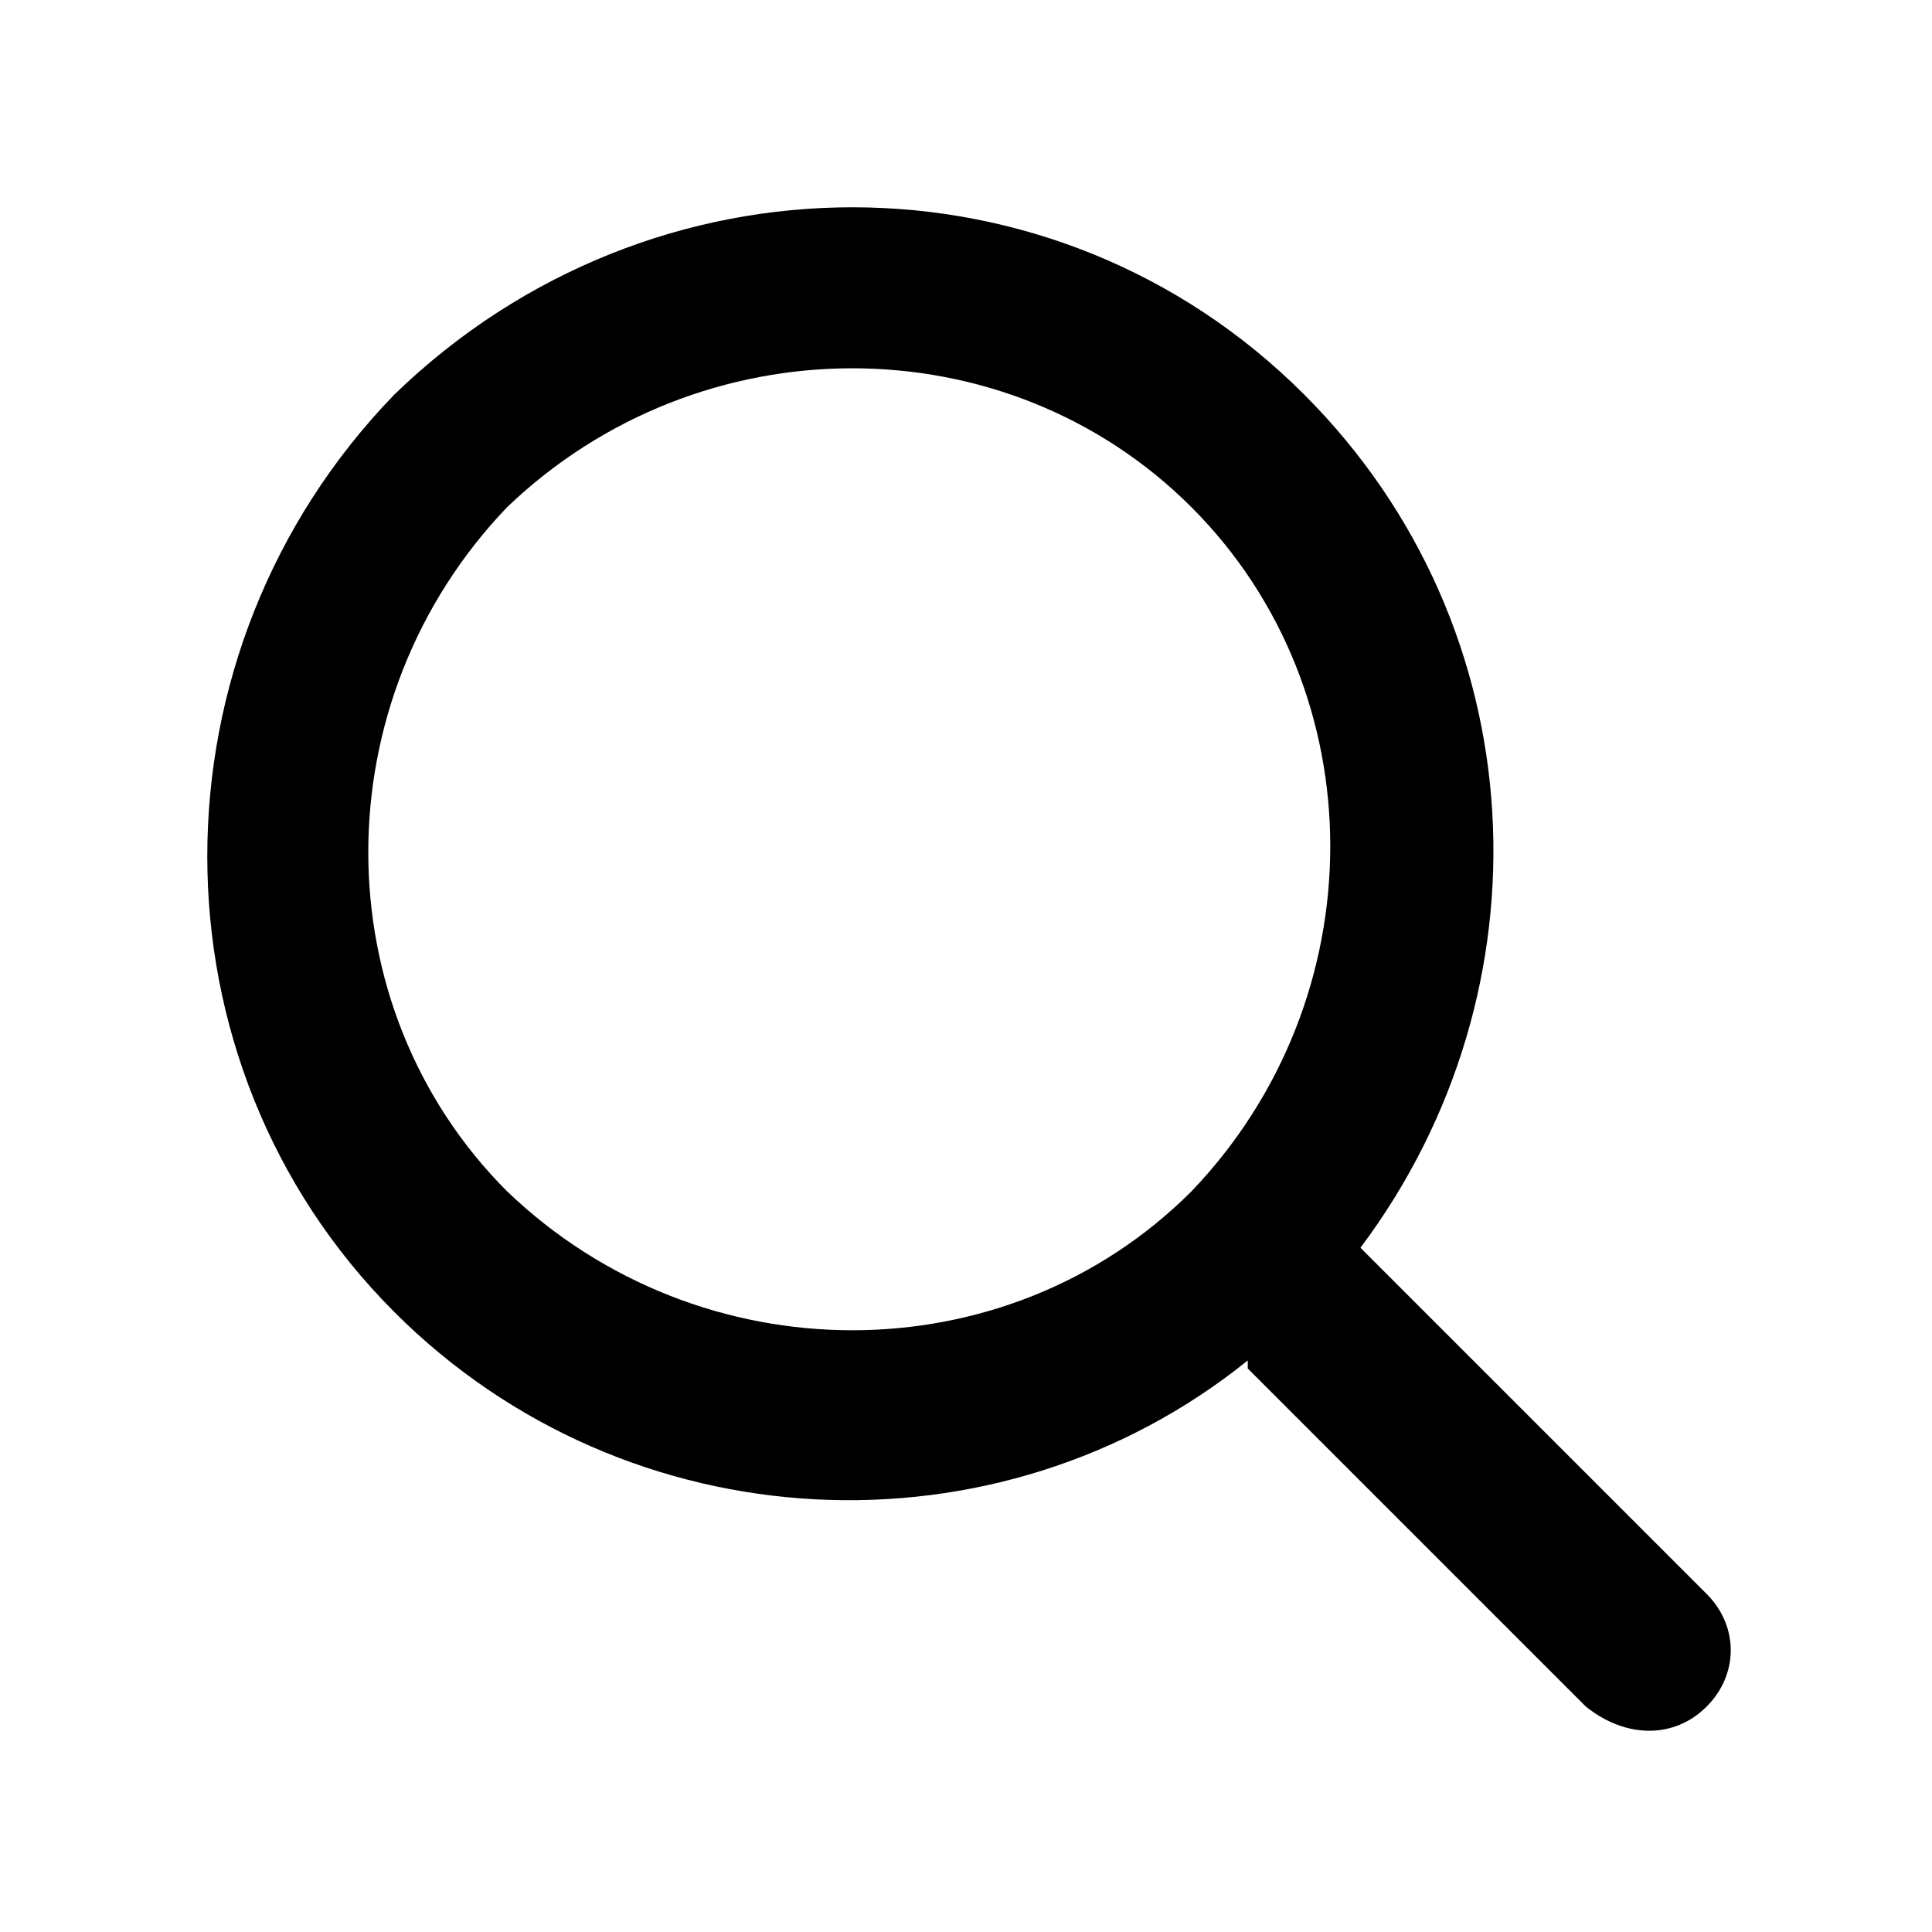
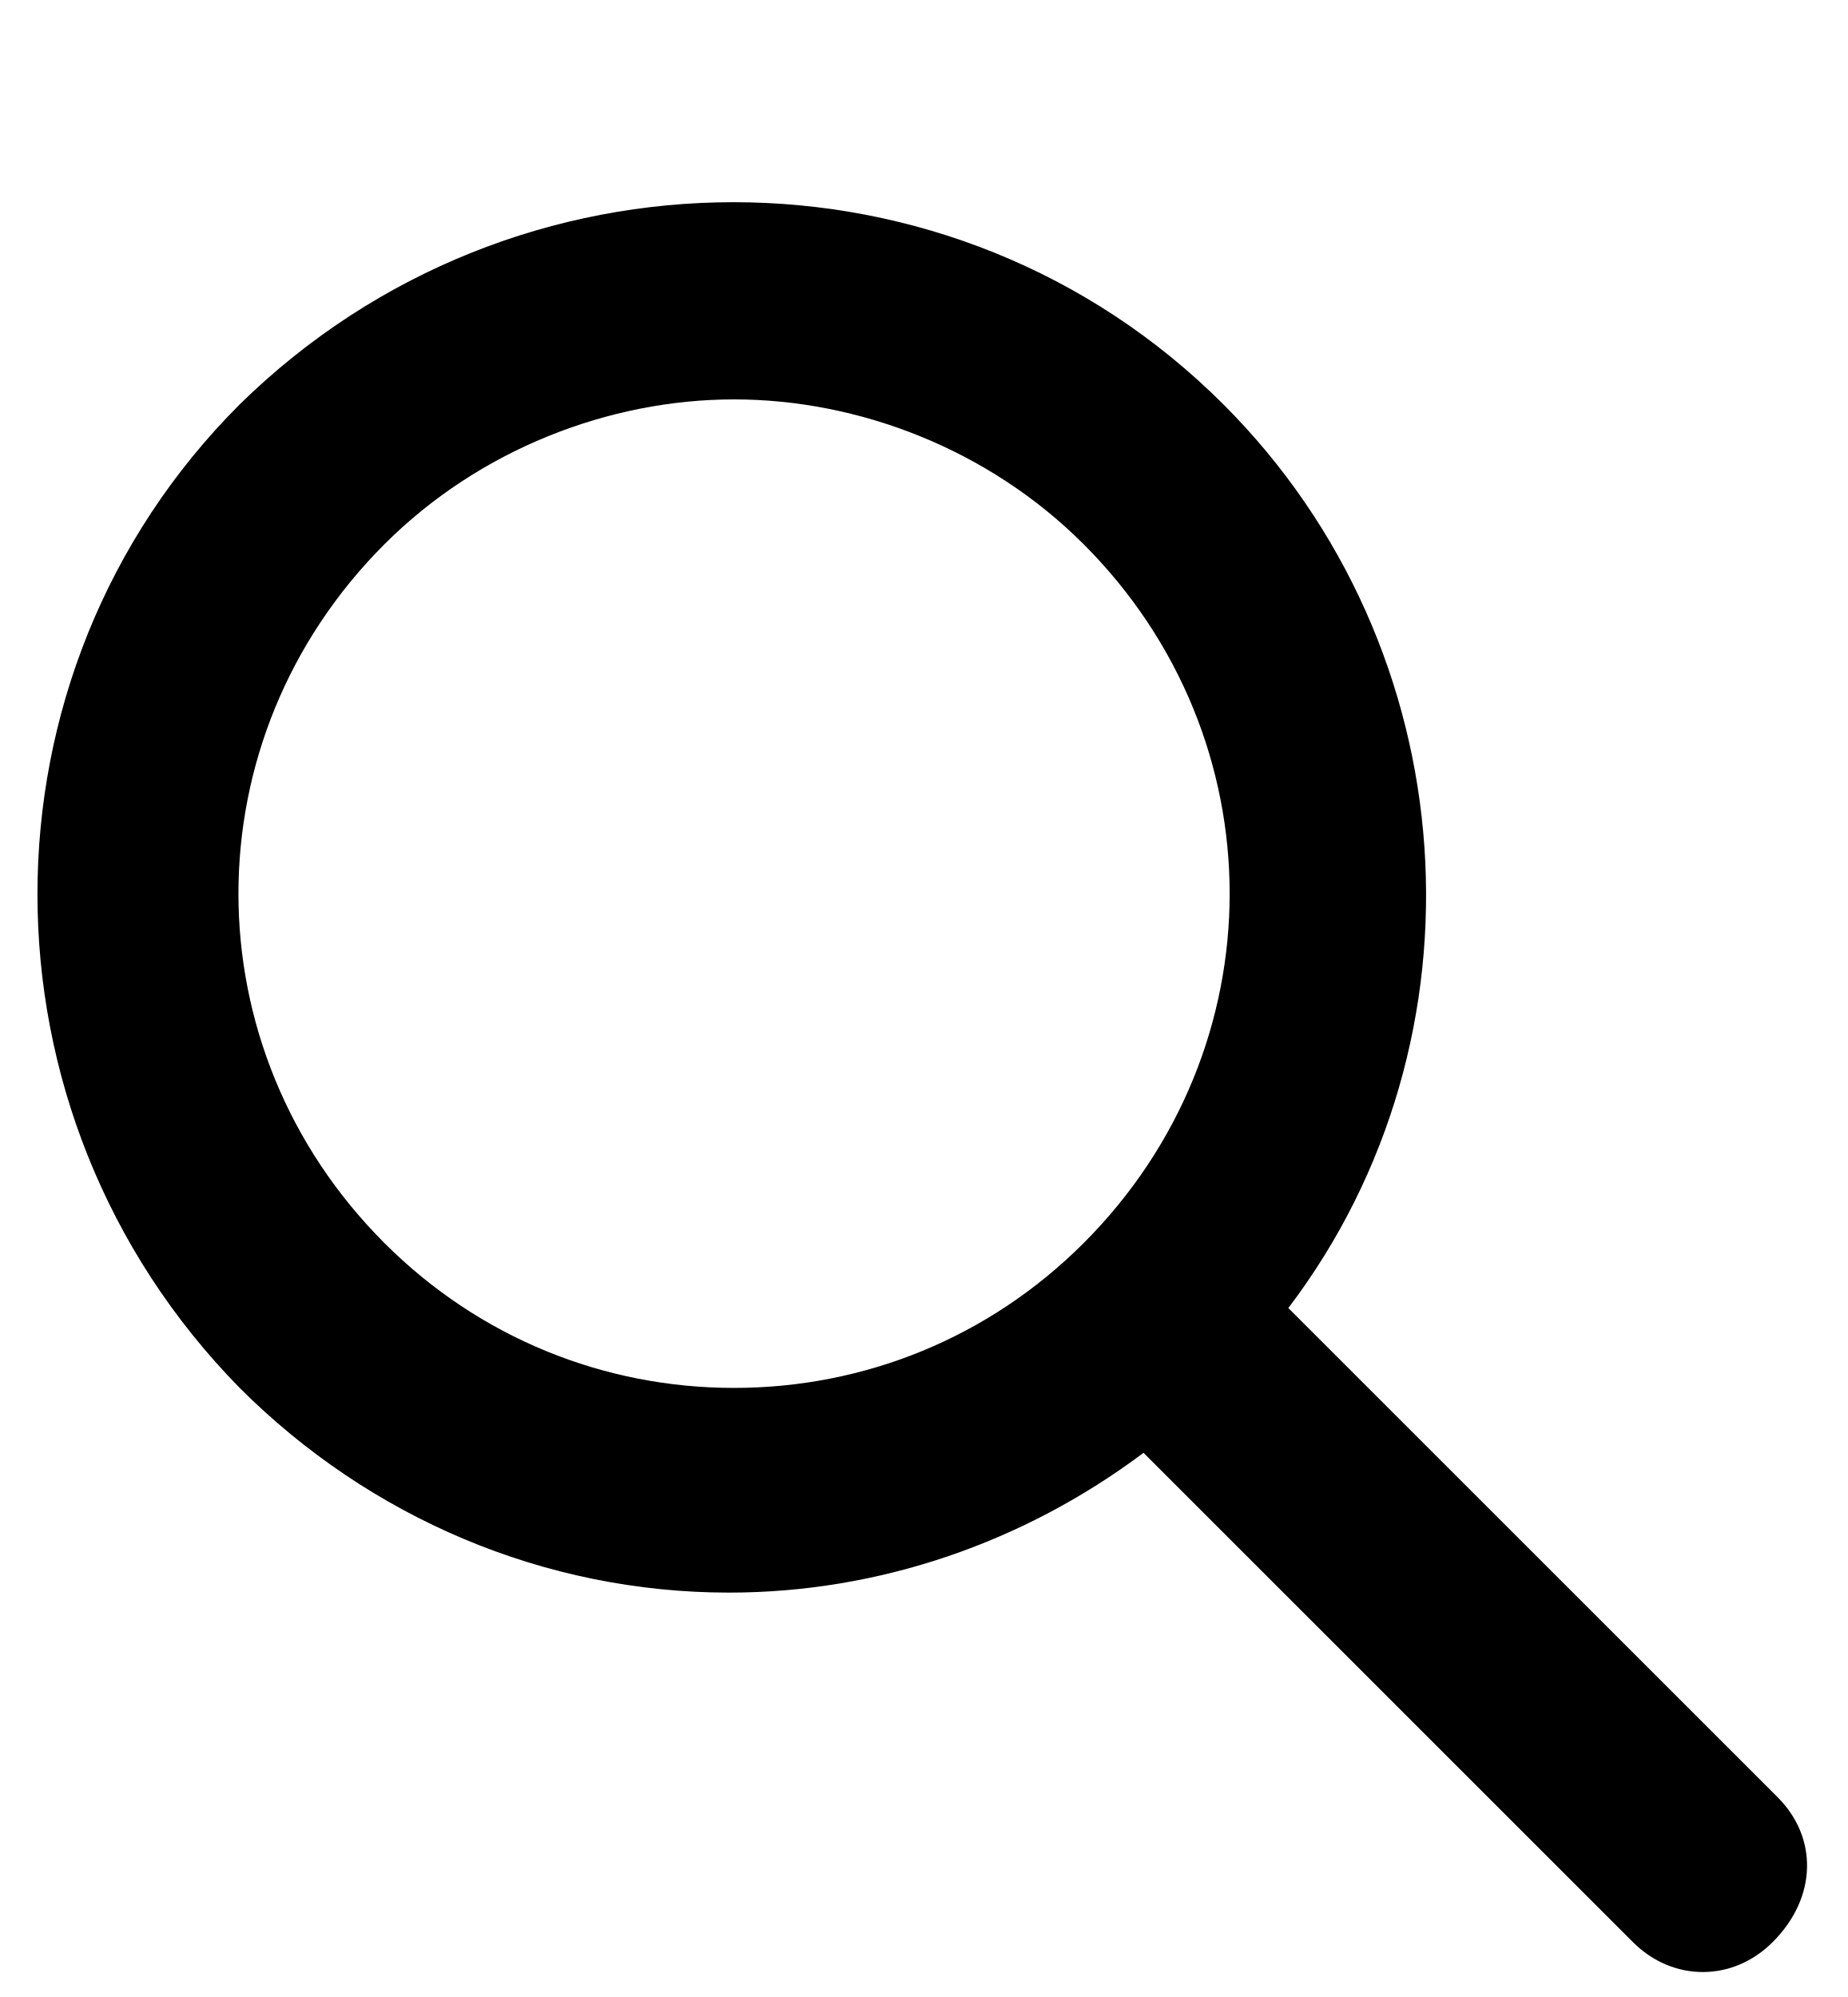
- <svg xmlns="http://www.w3.org/2000/svg" viewBox="0 0 24 24" width="24" height="24">
-   <path d="M16.9,15.5c2.4-3.2,2.2-7.7-0.7-10.6c-3.1-3.1-8.1-3.1-11.3,0c-3.1,3.2-3.1,8.3,0,11.4     c2.9,2.9,7.5,3.1,10.6,0.6c0,0.1,0,0.1,0,0.1l4.2,4.2c0.5,0.4,1.1,0.4,1.5,0c0.4-0.4,0.4-1,0-1.4L16.9,15.5     C16.9,15.5,16.9,15.5,16.9,15.5L16.9,15.5z M14.8,6.3c2.3,2.3,2.3,6.1,0,8.5c-2.3,2.3-6.1,2.3-8.5,0C4,12.5,4,8.7,6.3,6.3     C8.7,4,12.5,4,14.8,6.3z" />
+ <svg xmlns="http://www.w3.org/2000/svg" viewBox="0 0 37 40">
+   <path d="M35.6 36l-9.8-9.8c4.1-5.4 3.6-13.2-1.3-18.1-5.4-5.4-14.2-5.4-19.7 0-5.4 5.4-5.4 14.2 0 19.7 2.6 2.6 6.1 4.1 9.8 4.1 3 0 5.9-1 8.3-2.8l9.8 9.8c.4.4.9.6 1.4.6s1-.2 1.4-.6c.9-.9.9-2.1.1-2.9zm-20.9-8.2c-2.6 0-5.1-1-7-2.9-3.9-3.9-3.9-10.1 0-14C9.6 9 12.2 8 14.7 8s5.1 1 7 2.9c3.9 3.9 3.9 10.1 0 14-1.9 1.9-4.4 2.9-7 2.9z" />
</svg>
